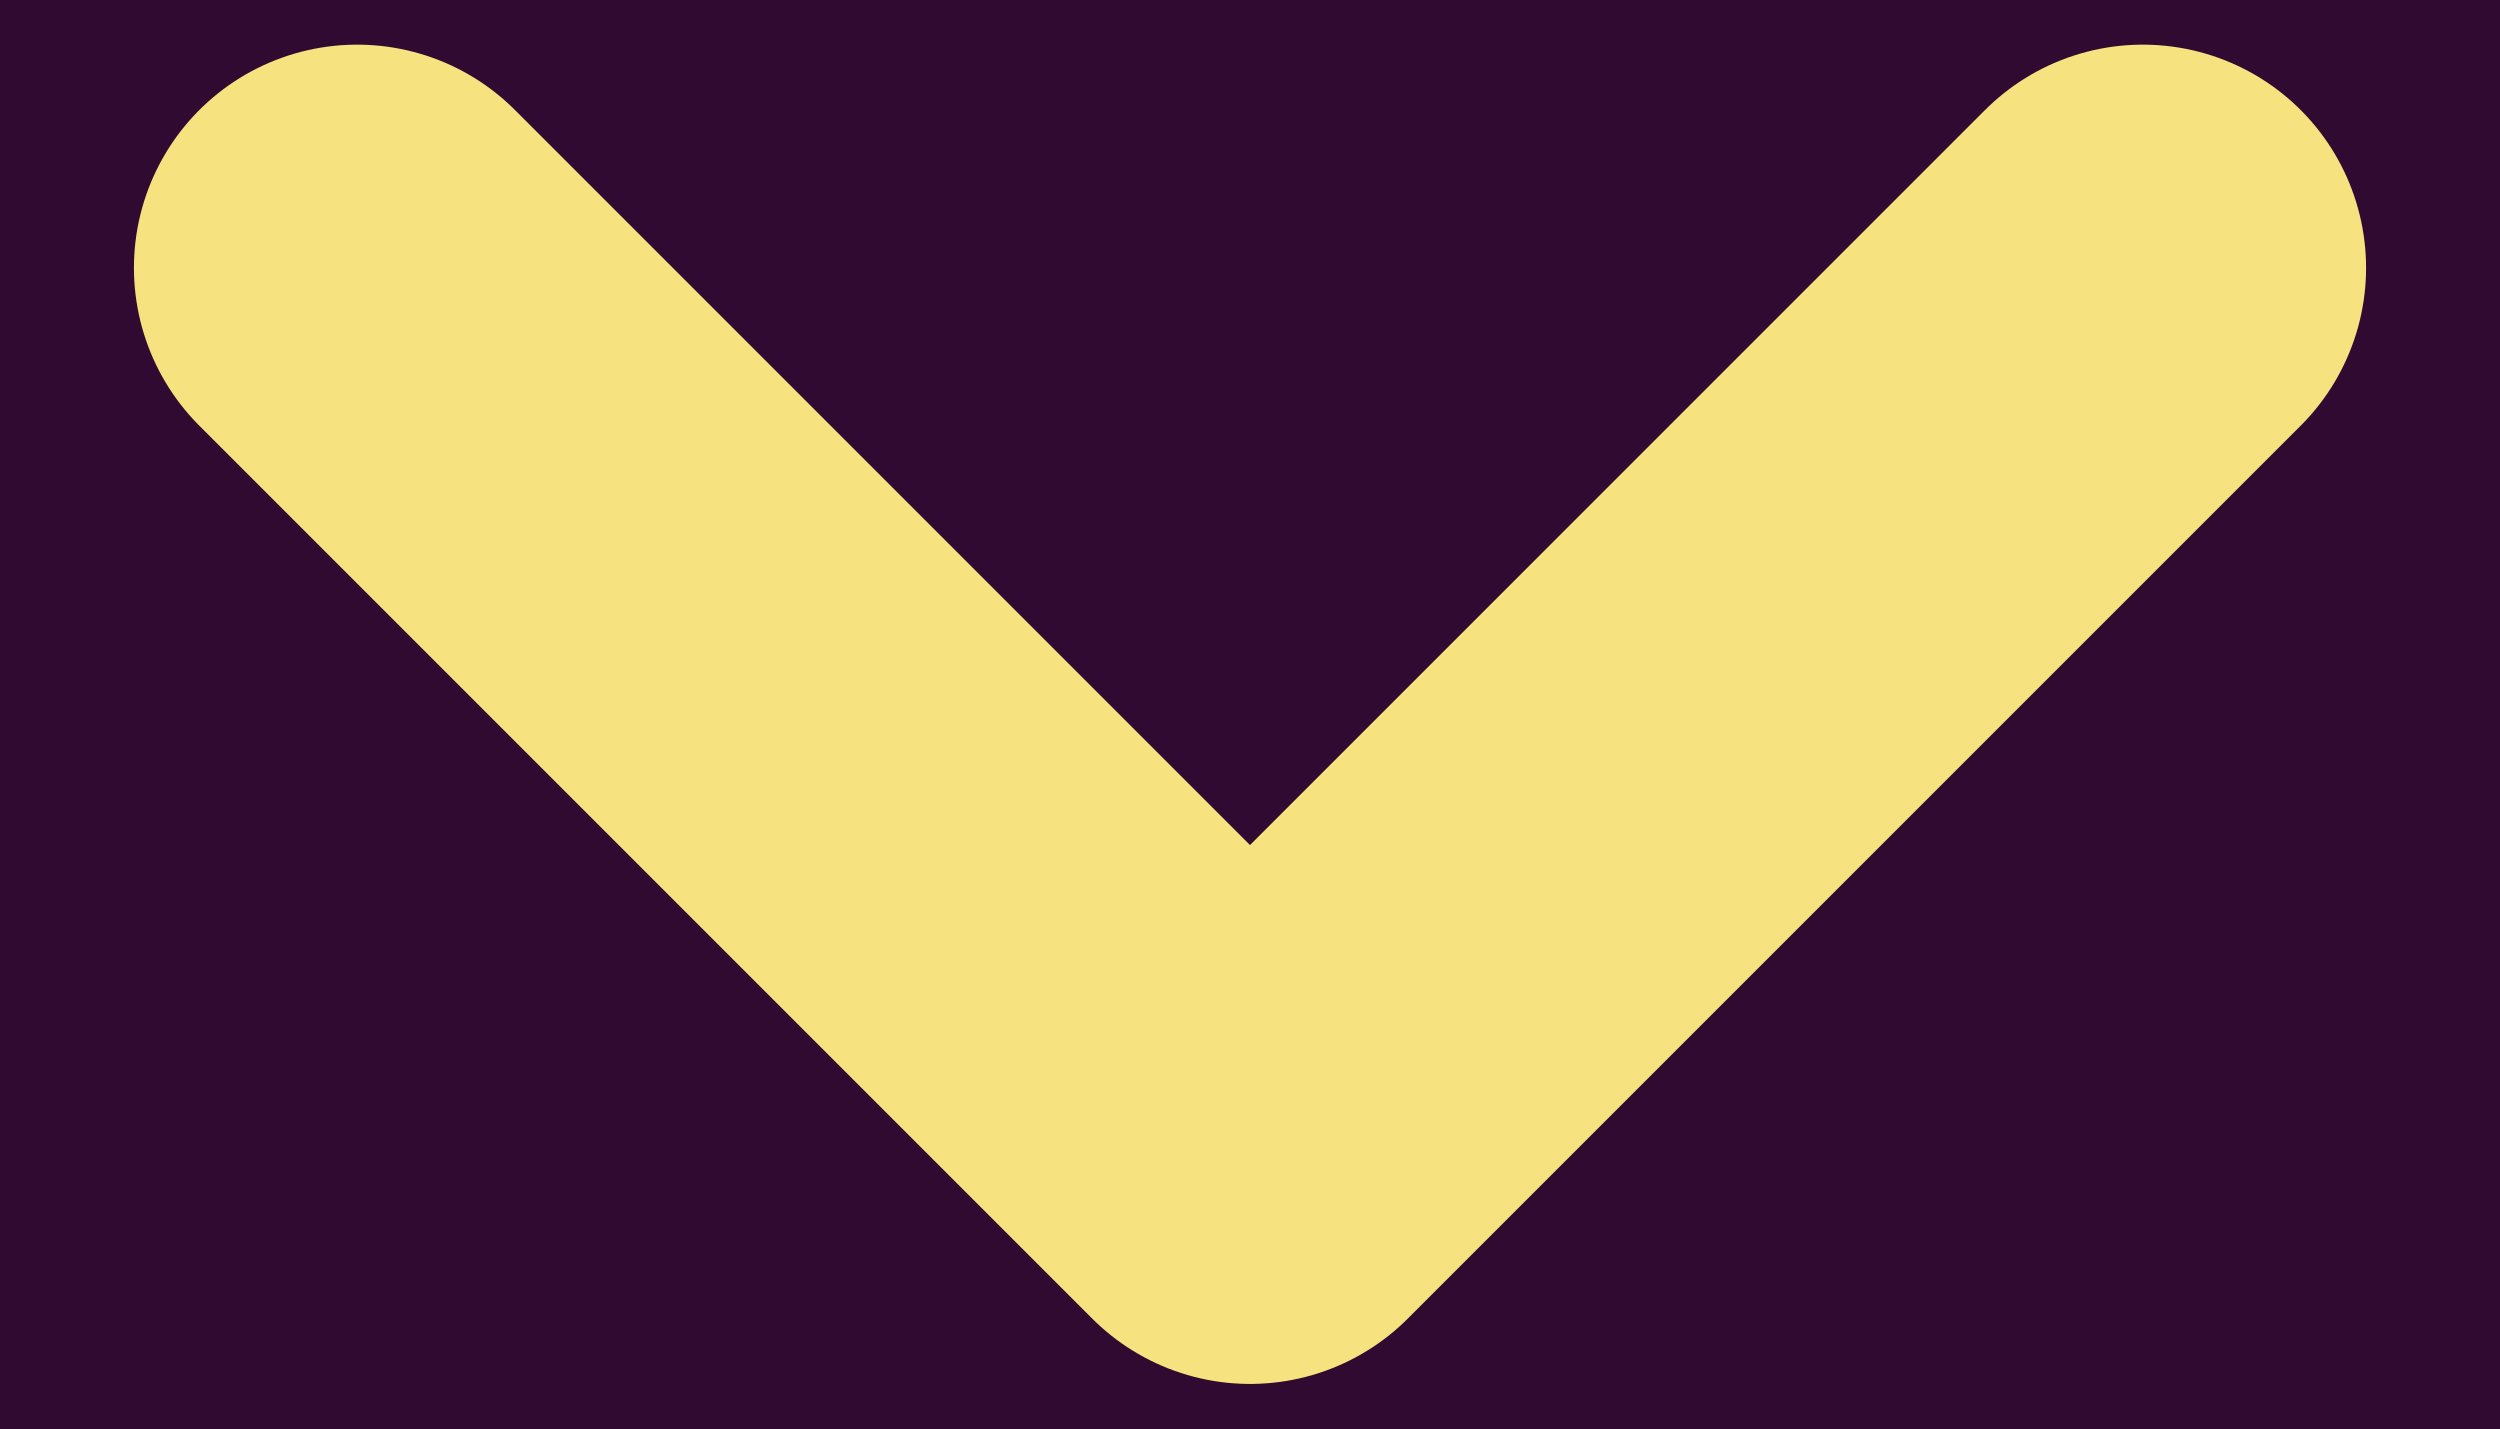
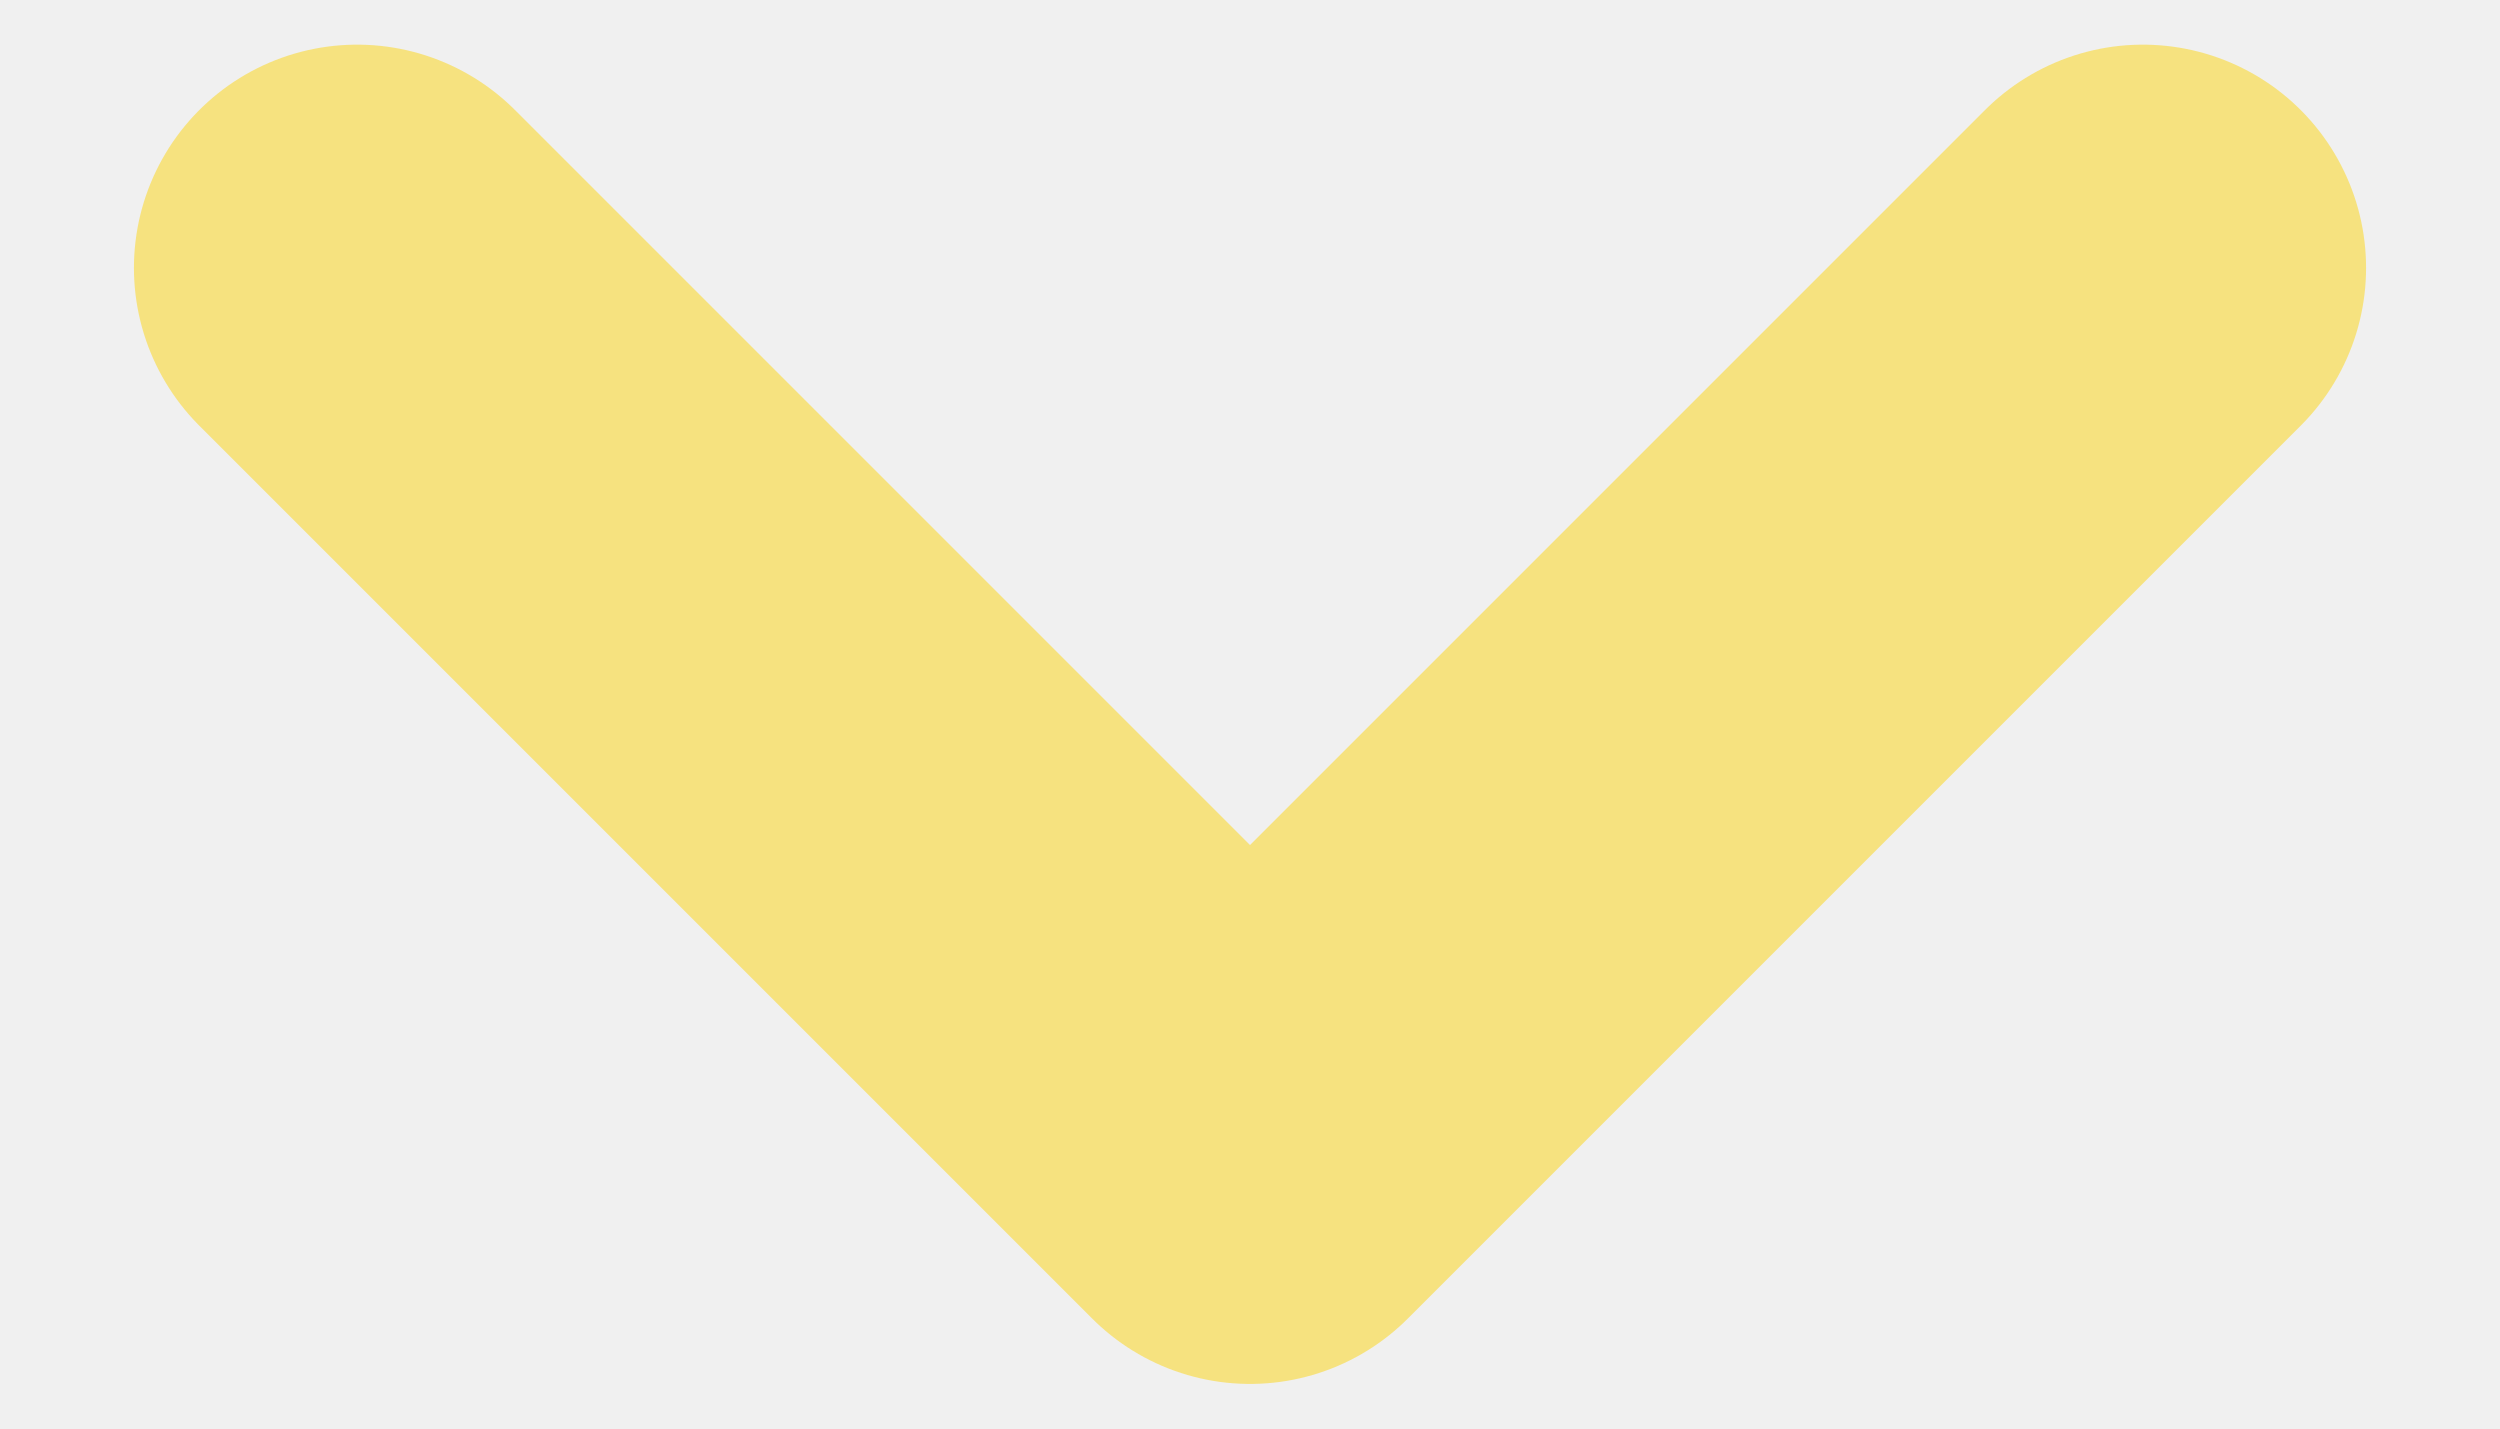
<svg xmlns="http://www.w3.org/2000/svg" width="14" height="8" viewBox="0 0 14 8" fill="none">
-   <rect width="14" height="8" fill="#F5F5F5" />
-   <g id="Home" clip-path="url(#clip0_481_21463)">
-     <g id="quicklinks">
-       <rect width="375" height="44" transform="translate(-339 -18)" fill="#310A31" />
-       <g id="Container">
-         <path id="Icon" d="M2 1.5L7 6.5L12 1.5" stroke="#F6E27F" stroke-width="2.5" stroke-linecap="round" stroke-linejoin="round" />
-       </g>
-     </g>
-   </g>
-   <defs>
-     <clipPath id="clip0_481_21463">
-       <rect width="375" height="11112" fill="white" transform="translate(-339 -18)" />
-     </clipPath>
-   </defs>
+   <path d="M2 1.5L7 6.5L12 1.5" stroke="#F6E27F" stroke-width="2.5" stroke-linecap="round" stroke-linejoin="round" />
</svg>
